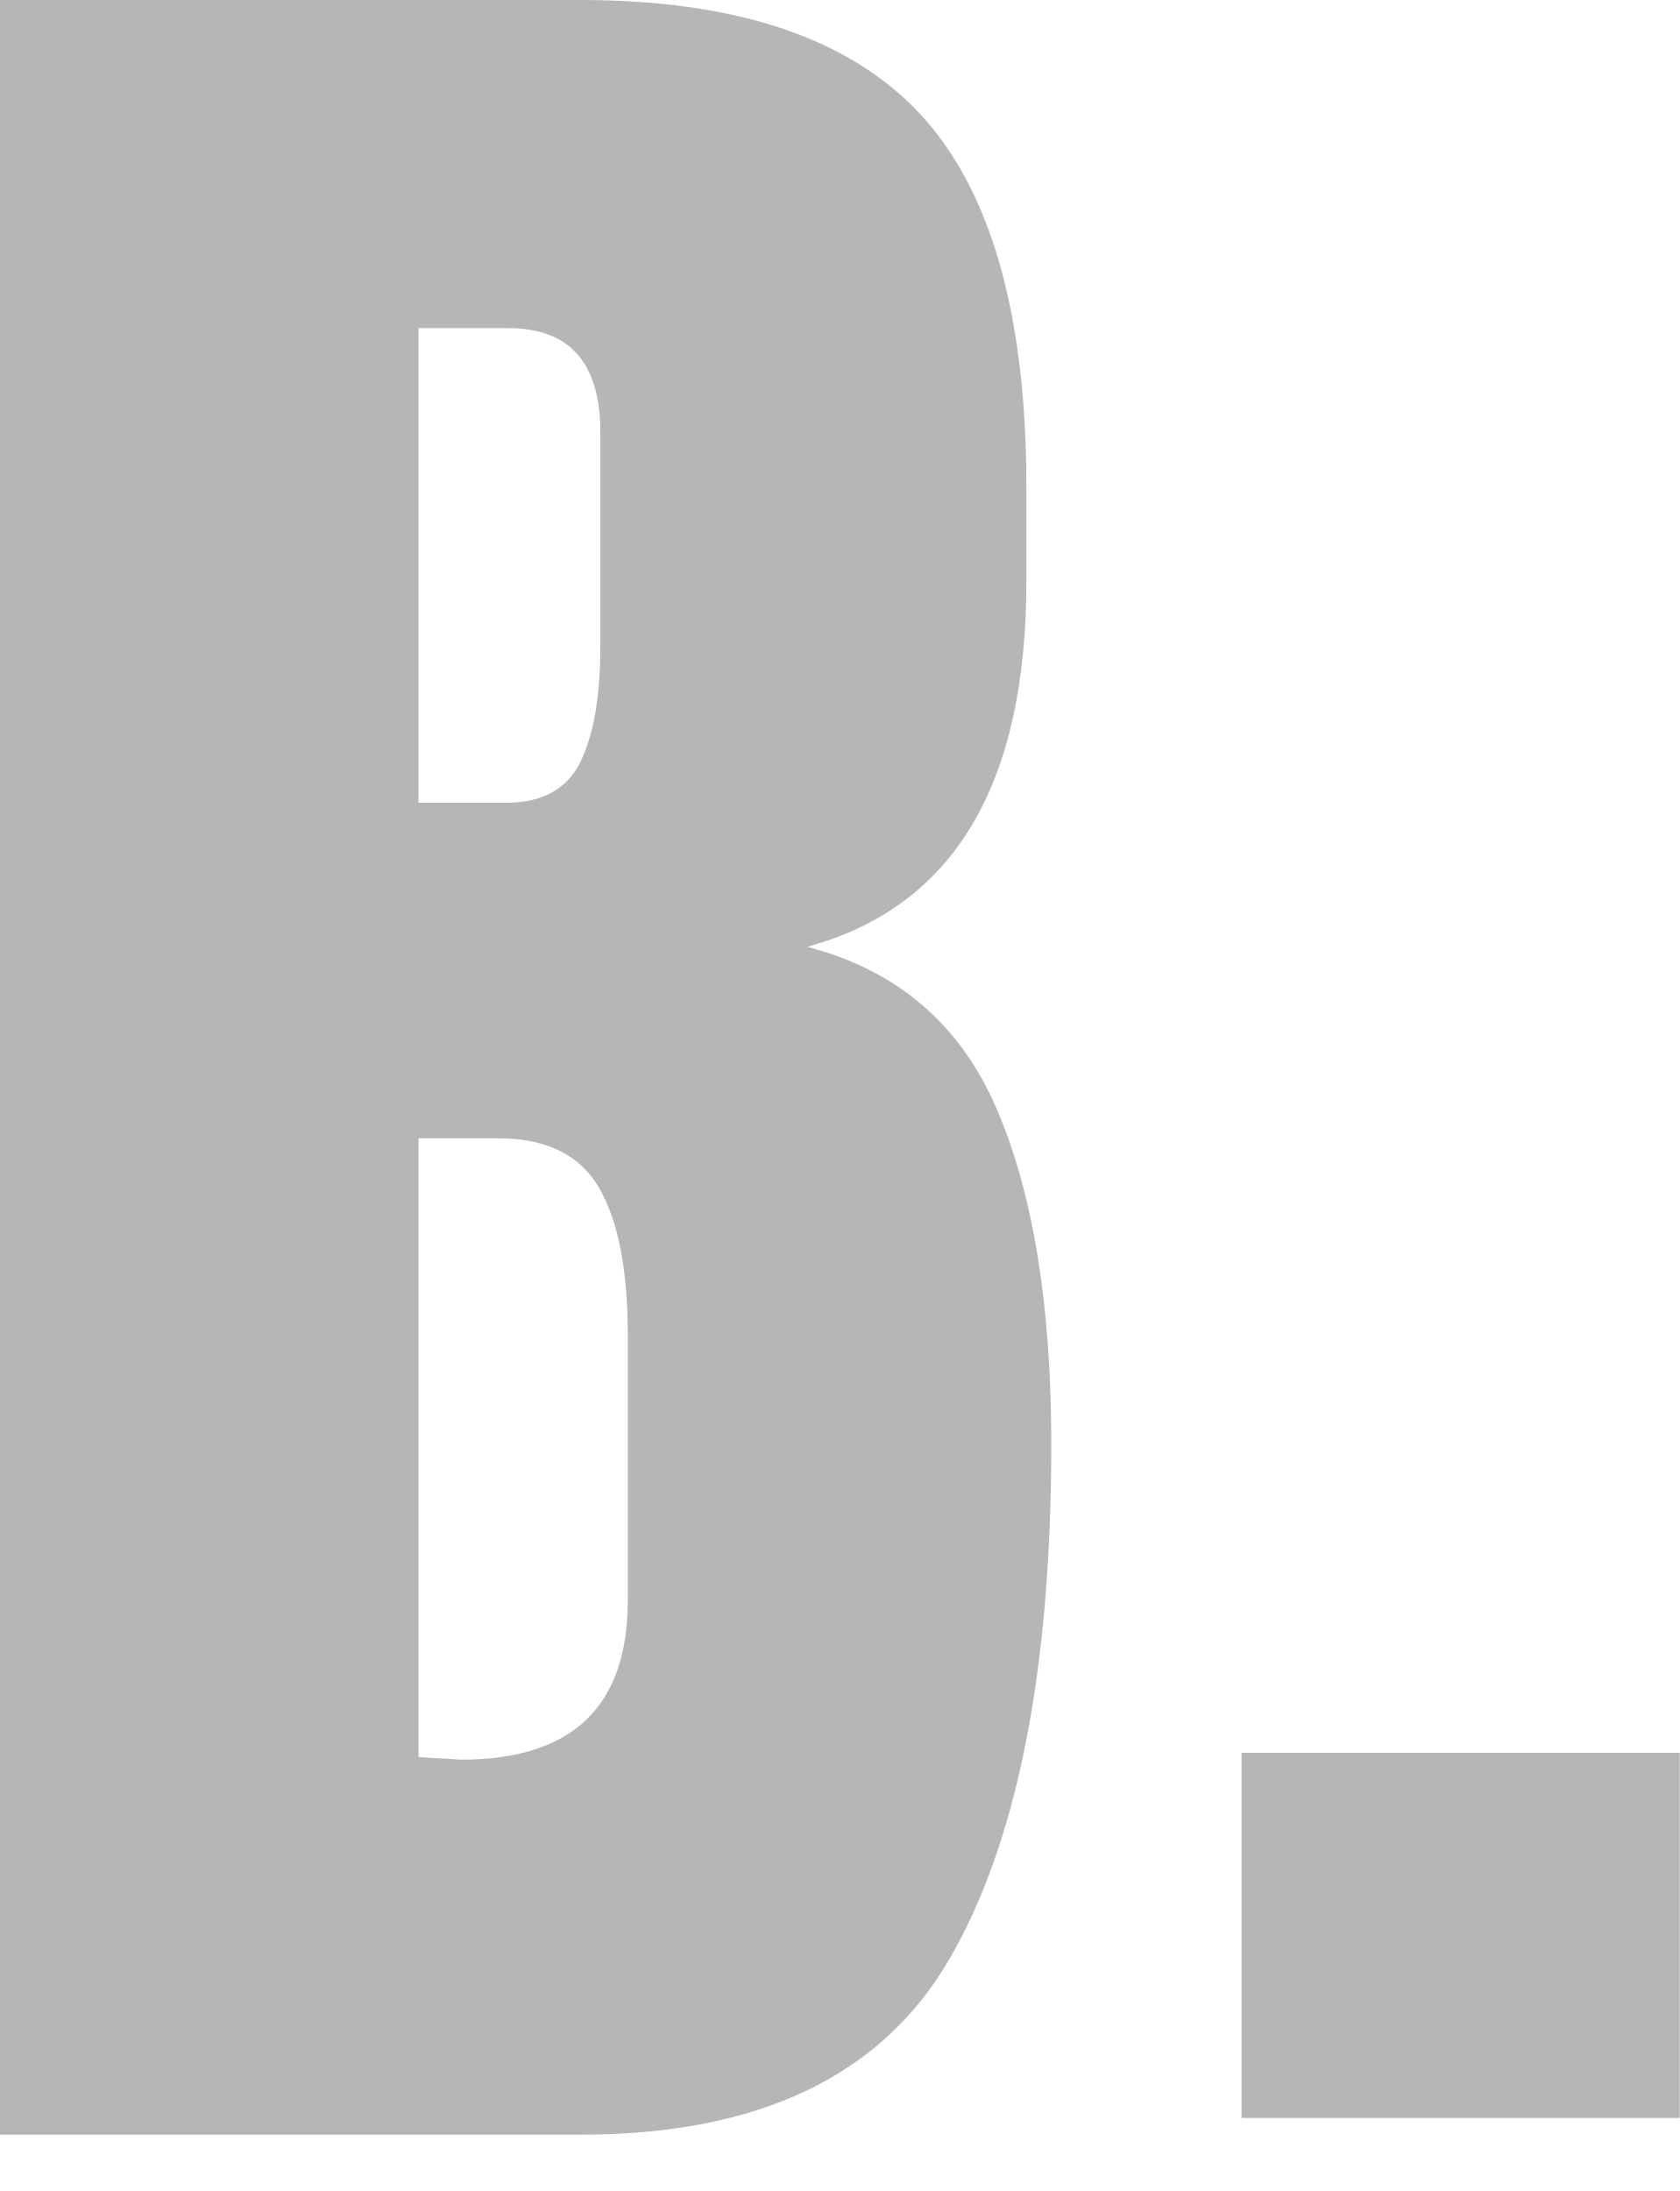
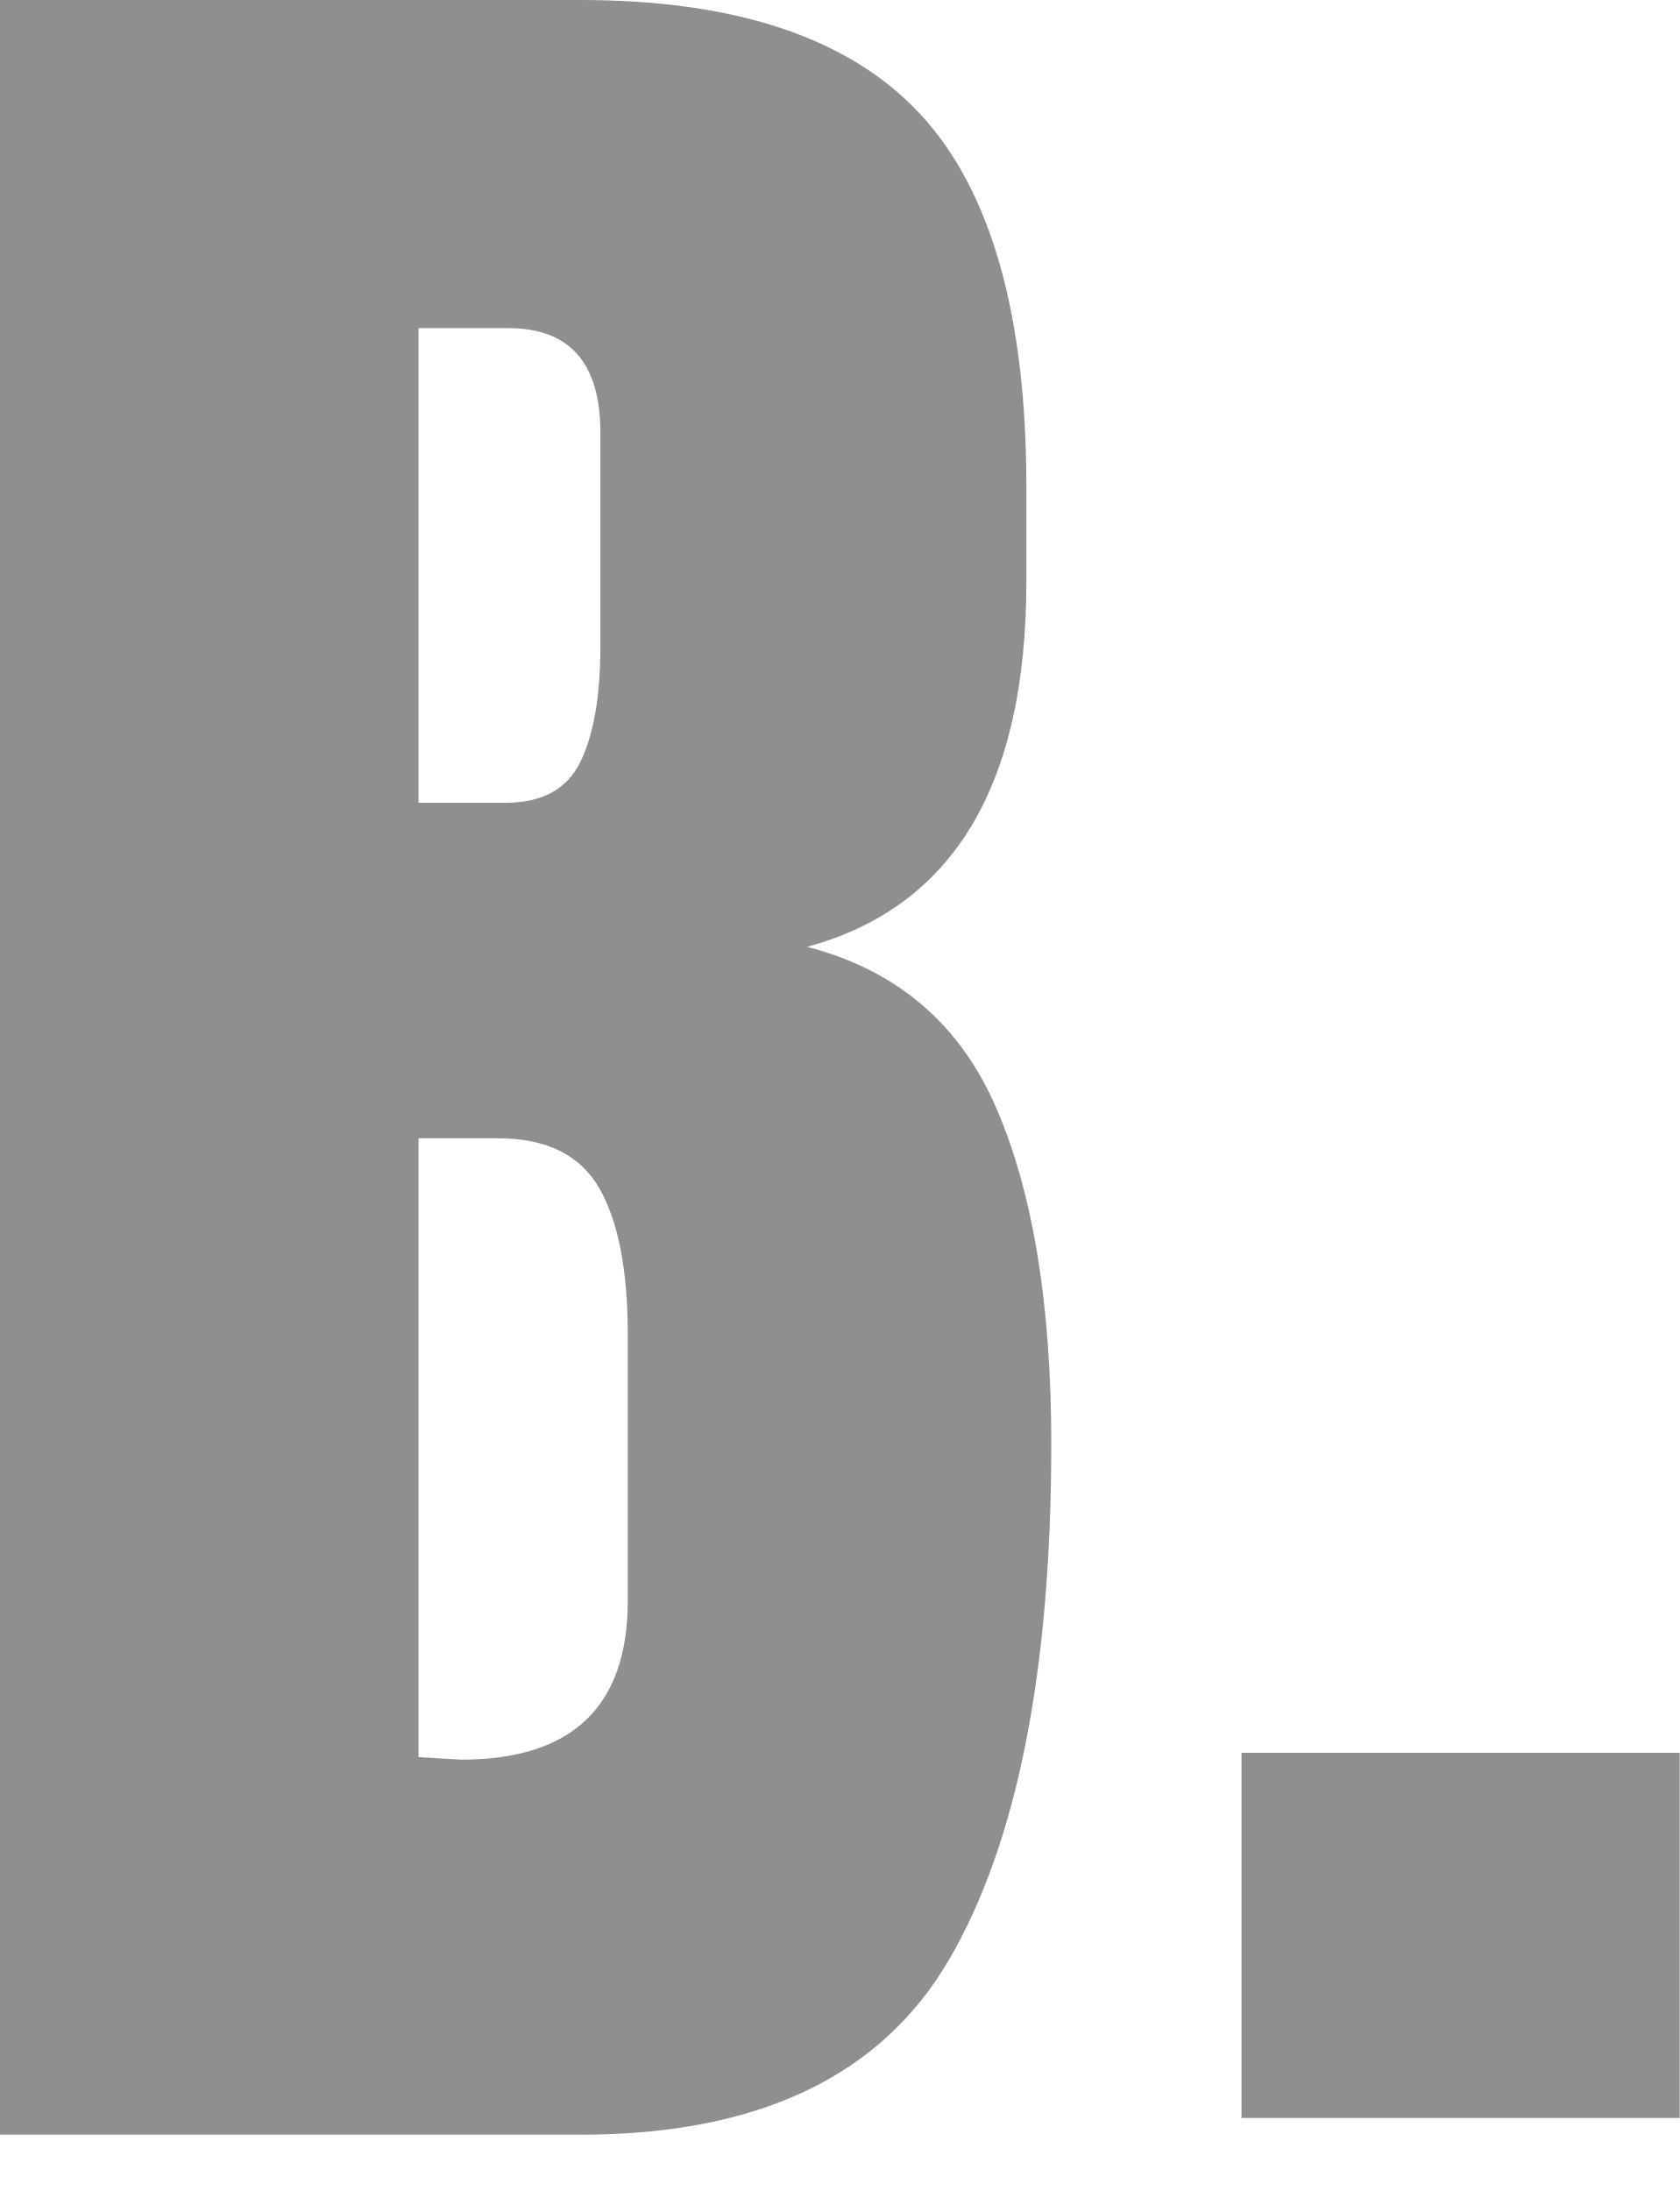
<svg xmlns="http://www.w3.org/2000/svg" width="23" height="30" viewBox="0 0 23 30" fill="none">
-   <path d="M0 0H7.948C10.084 0 11.636 0.522 12.604 1.566C13.57 2.609 14.054 4.311 14.054 6.67V7.962C14.054 10.753 13.053 12.421 11.052 12.964C12.28 13.283 13.145 14.019 13.644 15.176C14.144 16.332 14.395 17.863 14.395 19.769C14.395 22.876 13.928 25.23 12.997 26.83C12.064 28.43 10.381 29.229 7.948 29.229H0V0ZM6.925 10.992C7.425 10.992 7.765 10.805 7.948 10.431C8.13 10.056 8.221 9.529 8.221 8.848V5.922C8.221 4.969 7.8 4.493 6.959 4.493H5.731V10.992H6.925ZM8.596 21.914V18.274C8.596 17.388 8.466 16.721 8.204 16.266C7.941 15.813 7.481 15.586 6.823 15.586H5.731V24.059L6.311 24.094C7.835 24.094 8.596 23.368 8.596 21.916V21.914Z" fill="#B6B6B6" />
-   <path d="M17 29V24H23V29H17V29Z" fill="#B6B6B6" />
+   <path d="M0 0H7.948C10.084 0 11.636 0.522 12.604 1.566C13.57 2.609 14.054 4.311 14.054 6.67V7.962C14.054 10.753 13.053 12.421 11.052 12.964C12.28 13.283 13.145 14.019 13.644 15.176C14.144 16.332 14.395 17.863 14.395 19.769C14.395 22.876 13.928 25.23 12.997 26.83C12.064 28.43 10.381 29.229 7.948 29.229H0V0ZM6.925 10.992C7.425 10.992 7.765 10.805 7.948 10.431C8.13 10.056 8.221 9.529 8.221 8.848V5.922C8.221 4.969 7.8 4.493 6.959 4.493H5.731V10.992H6.925ZM8.596 21.914V18.274C8.596 17.388 8.466 16.721 8.204 16.266C7.941 15.813 7.481 15.586 6.823 15.586H5.731V24.059L6.311 24.094C7.835 24.094 8.596 23.368 8.596 21.916V21.914Z" fill="#8F8F8F" />
+   <path d="M17 29V24H23V29H17V29Z" fill="#8F8F8F" />
</svg>
